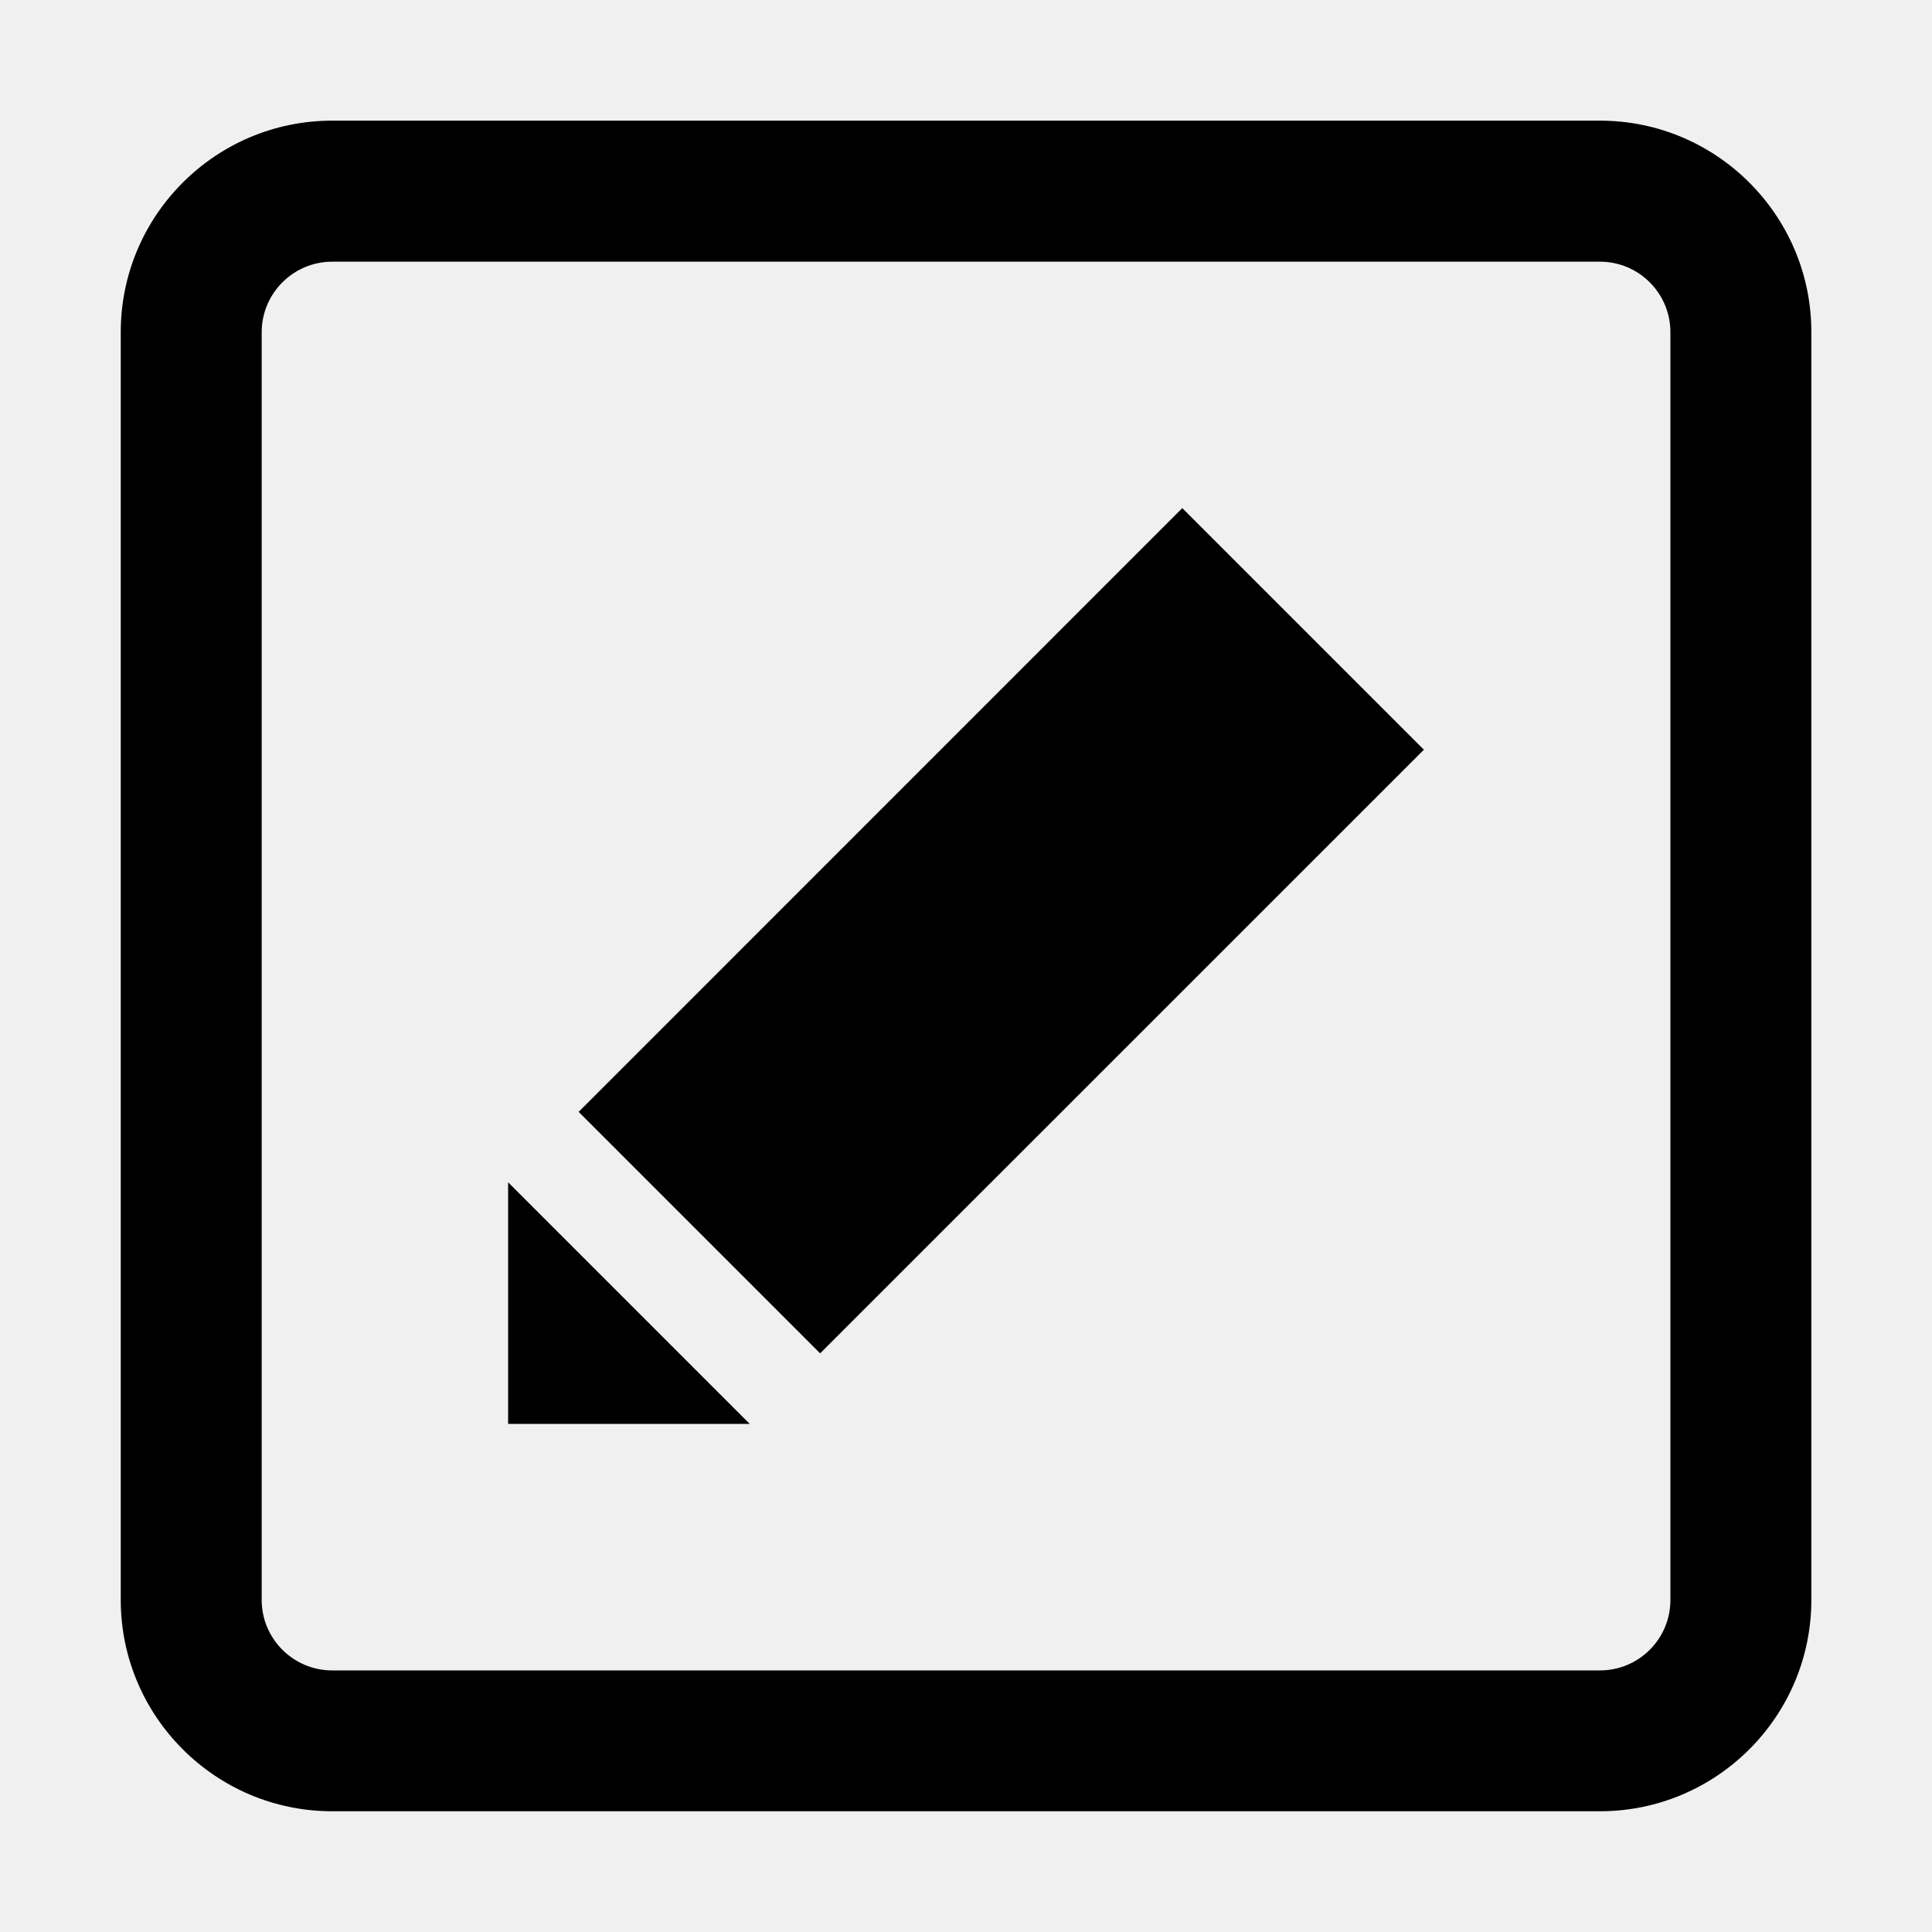
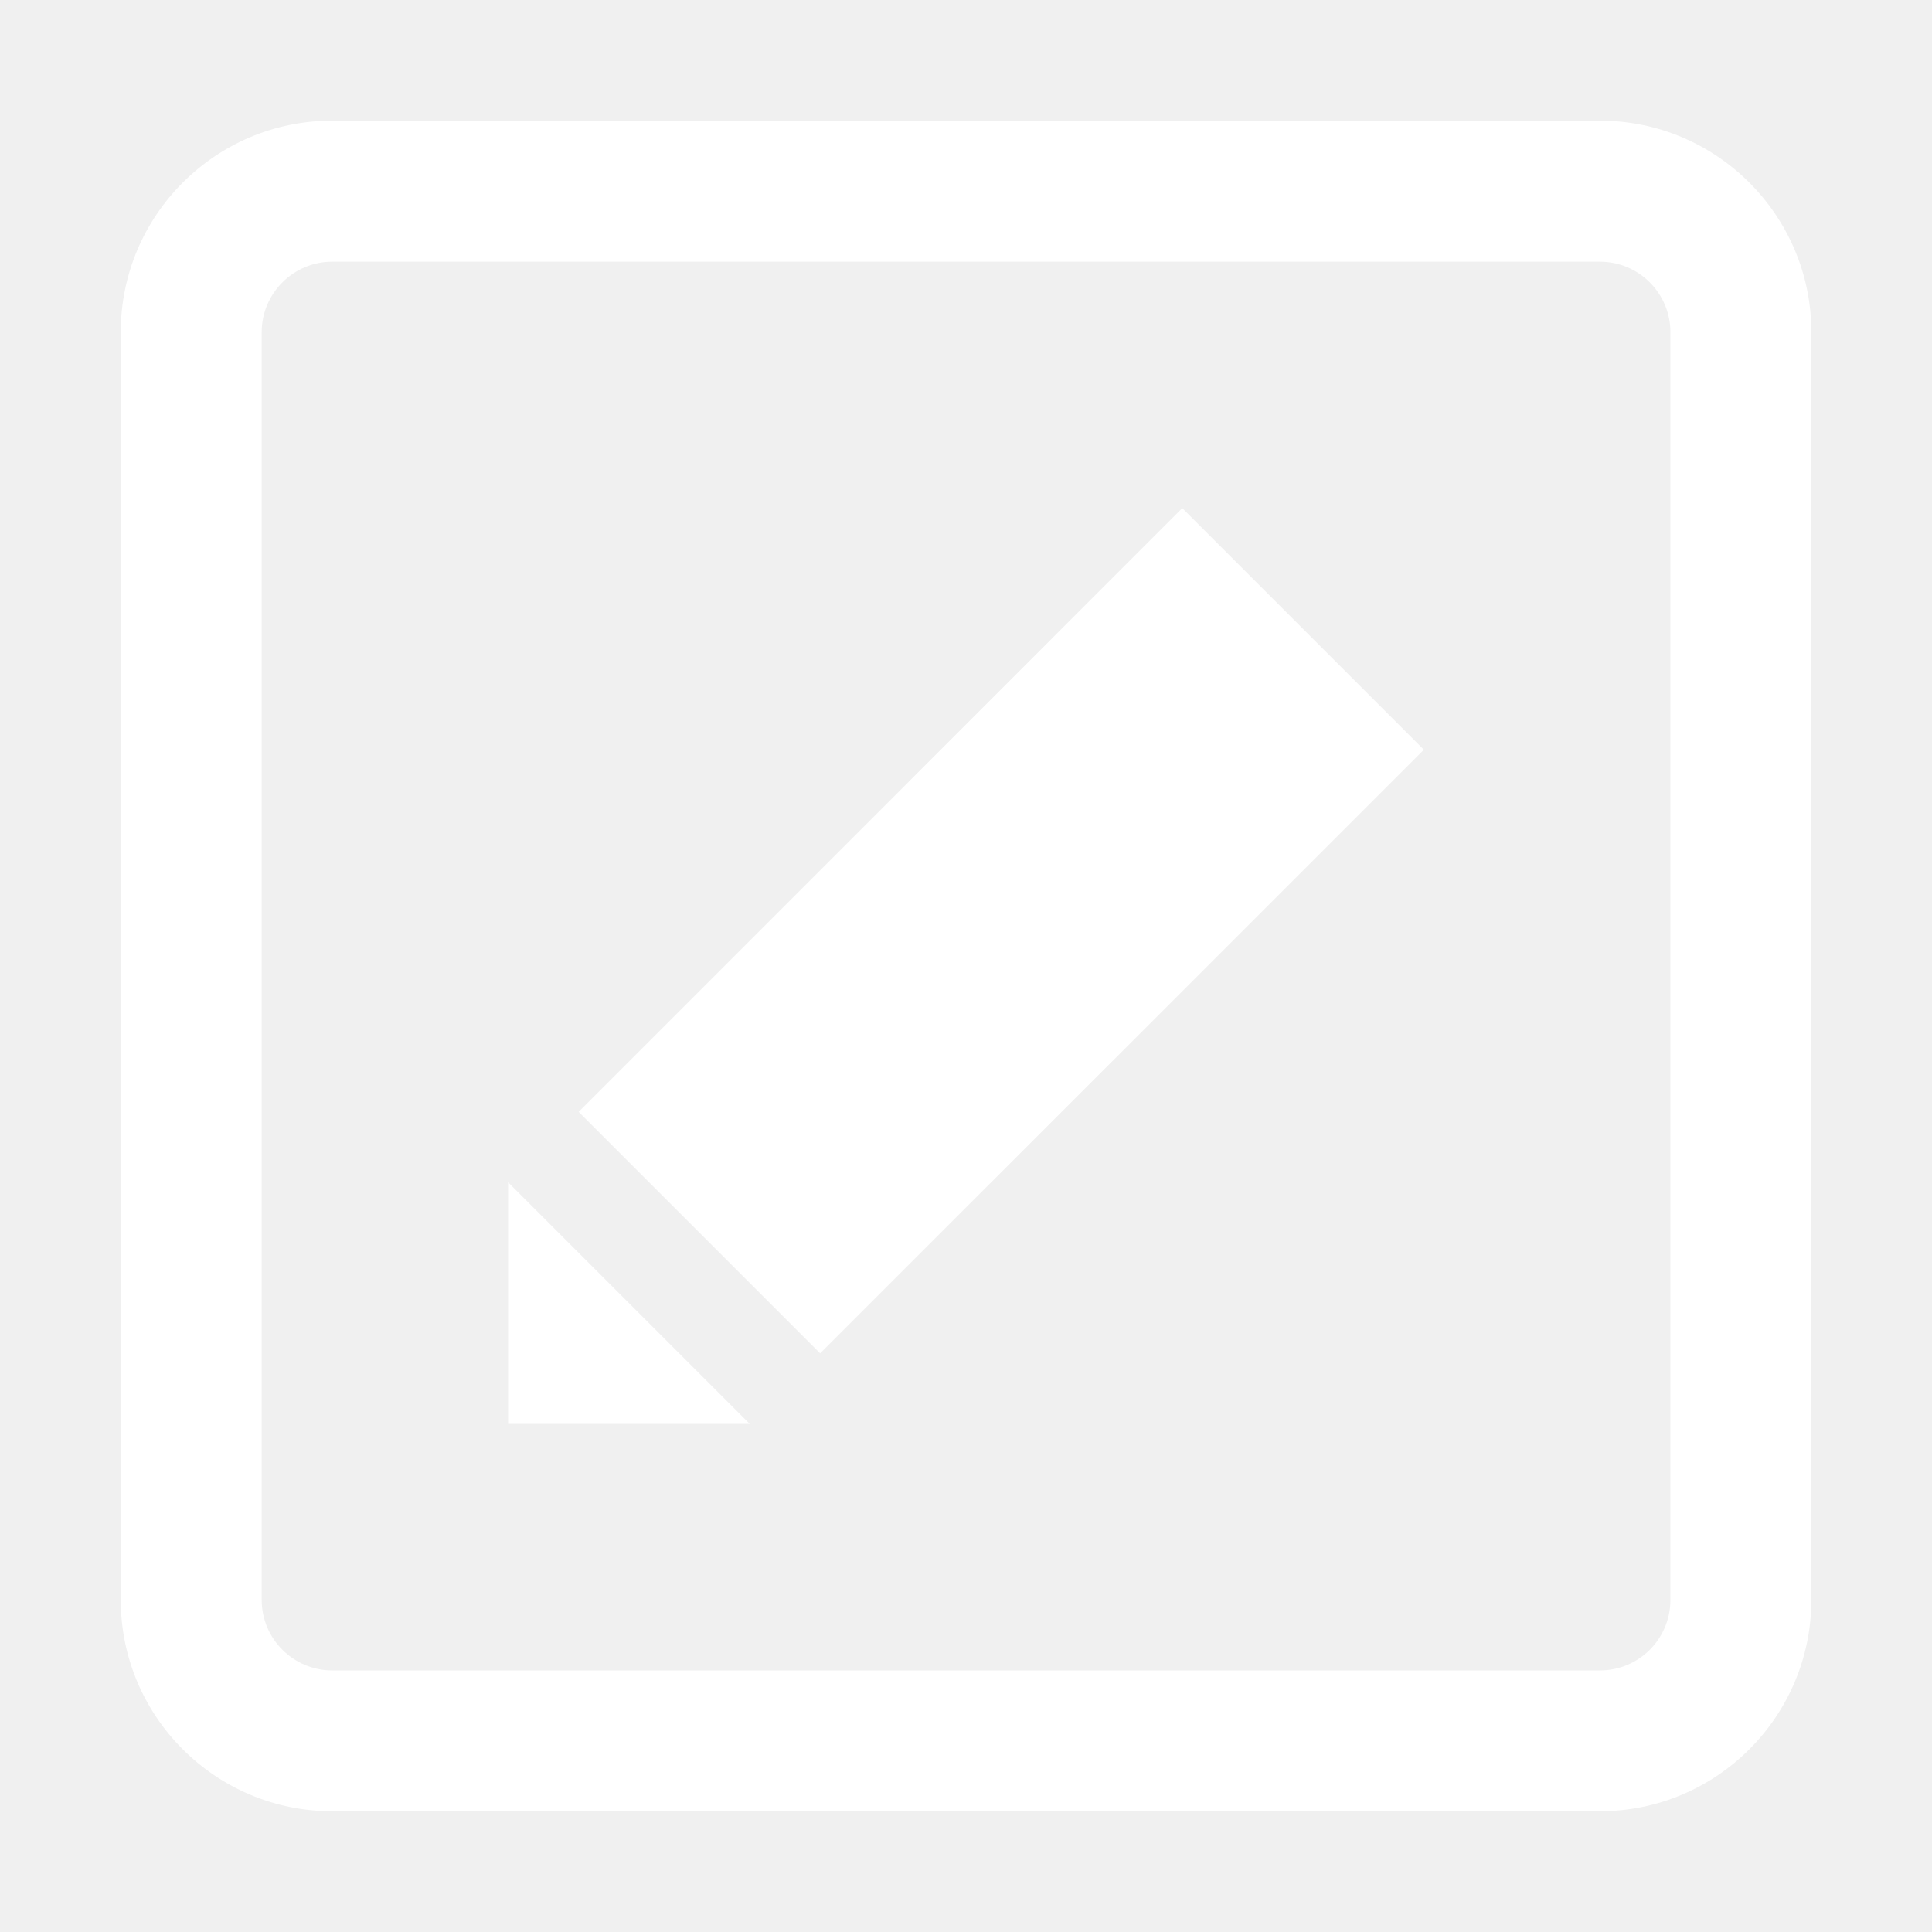
<svg xmlns="http://www.w3.org/2000/svg" version="1.1" width="20" height="20" viewBox="0 0 20 20">
-   <path d="M16.563 18.75h-13.125c-1.206 0-2.188-0.981-2.188-2.188v-13.125c0-1.206 0.981-2.188 2.188-2.188h13.125c1.206 0 2.188 0.981 2.188 2.188v13.125c0 1.206-0.981 2.188-2.188 2.188zM3.438 2.709c-0.401 0-0.729 0.328-0.729 0.729v13.125c0 0.402 0.328 0.729 0.729 0.729h13.125c0.402 0 0.729-0.326 0.729-0.729v-13.125c0-0.401-0.326-0.729-0.729-0.729h-13.125z" />
-   <path d="M5.99 11.51l6.249-6.25 2.501 2.501-6.25 6.249z" />
-   <path d="M7.761 14.74h-2.501v-2.501z" />
+   <path d="M16.563 18.75h-13.125c-1.206 0-2.188-0.981-2.188-2.188v-13.125c0-1.206 0.981-2.188 2.188-2.188h13.125c1.206 0 2.188 0.981 2.188 2.188v13.125c0 1.206-0.981 2.188-2.188 2.188zM3.438 2.709c-0.401 0-0.729 0.328-0.729 0.729v13.125c0 0.402 0.328 0.729 0.729 0.729h13.125c0.402 0 0.729-0.326 0.729-0.729v-13.125c0-0.401-0.326-0.729-0.729-0.729h-13.125z" fill="white" />
+   <path d="M5.99 11.51l6.249-6.25 2.501 2.501-6.25 6.249z" fill="white" />
+   <path d="M7.761 14.74h-2.501v-2.501z" fill="white" />
</svg>
